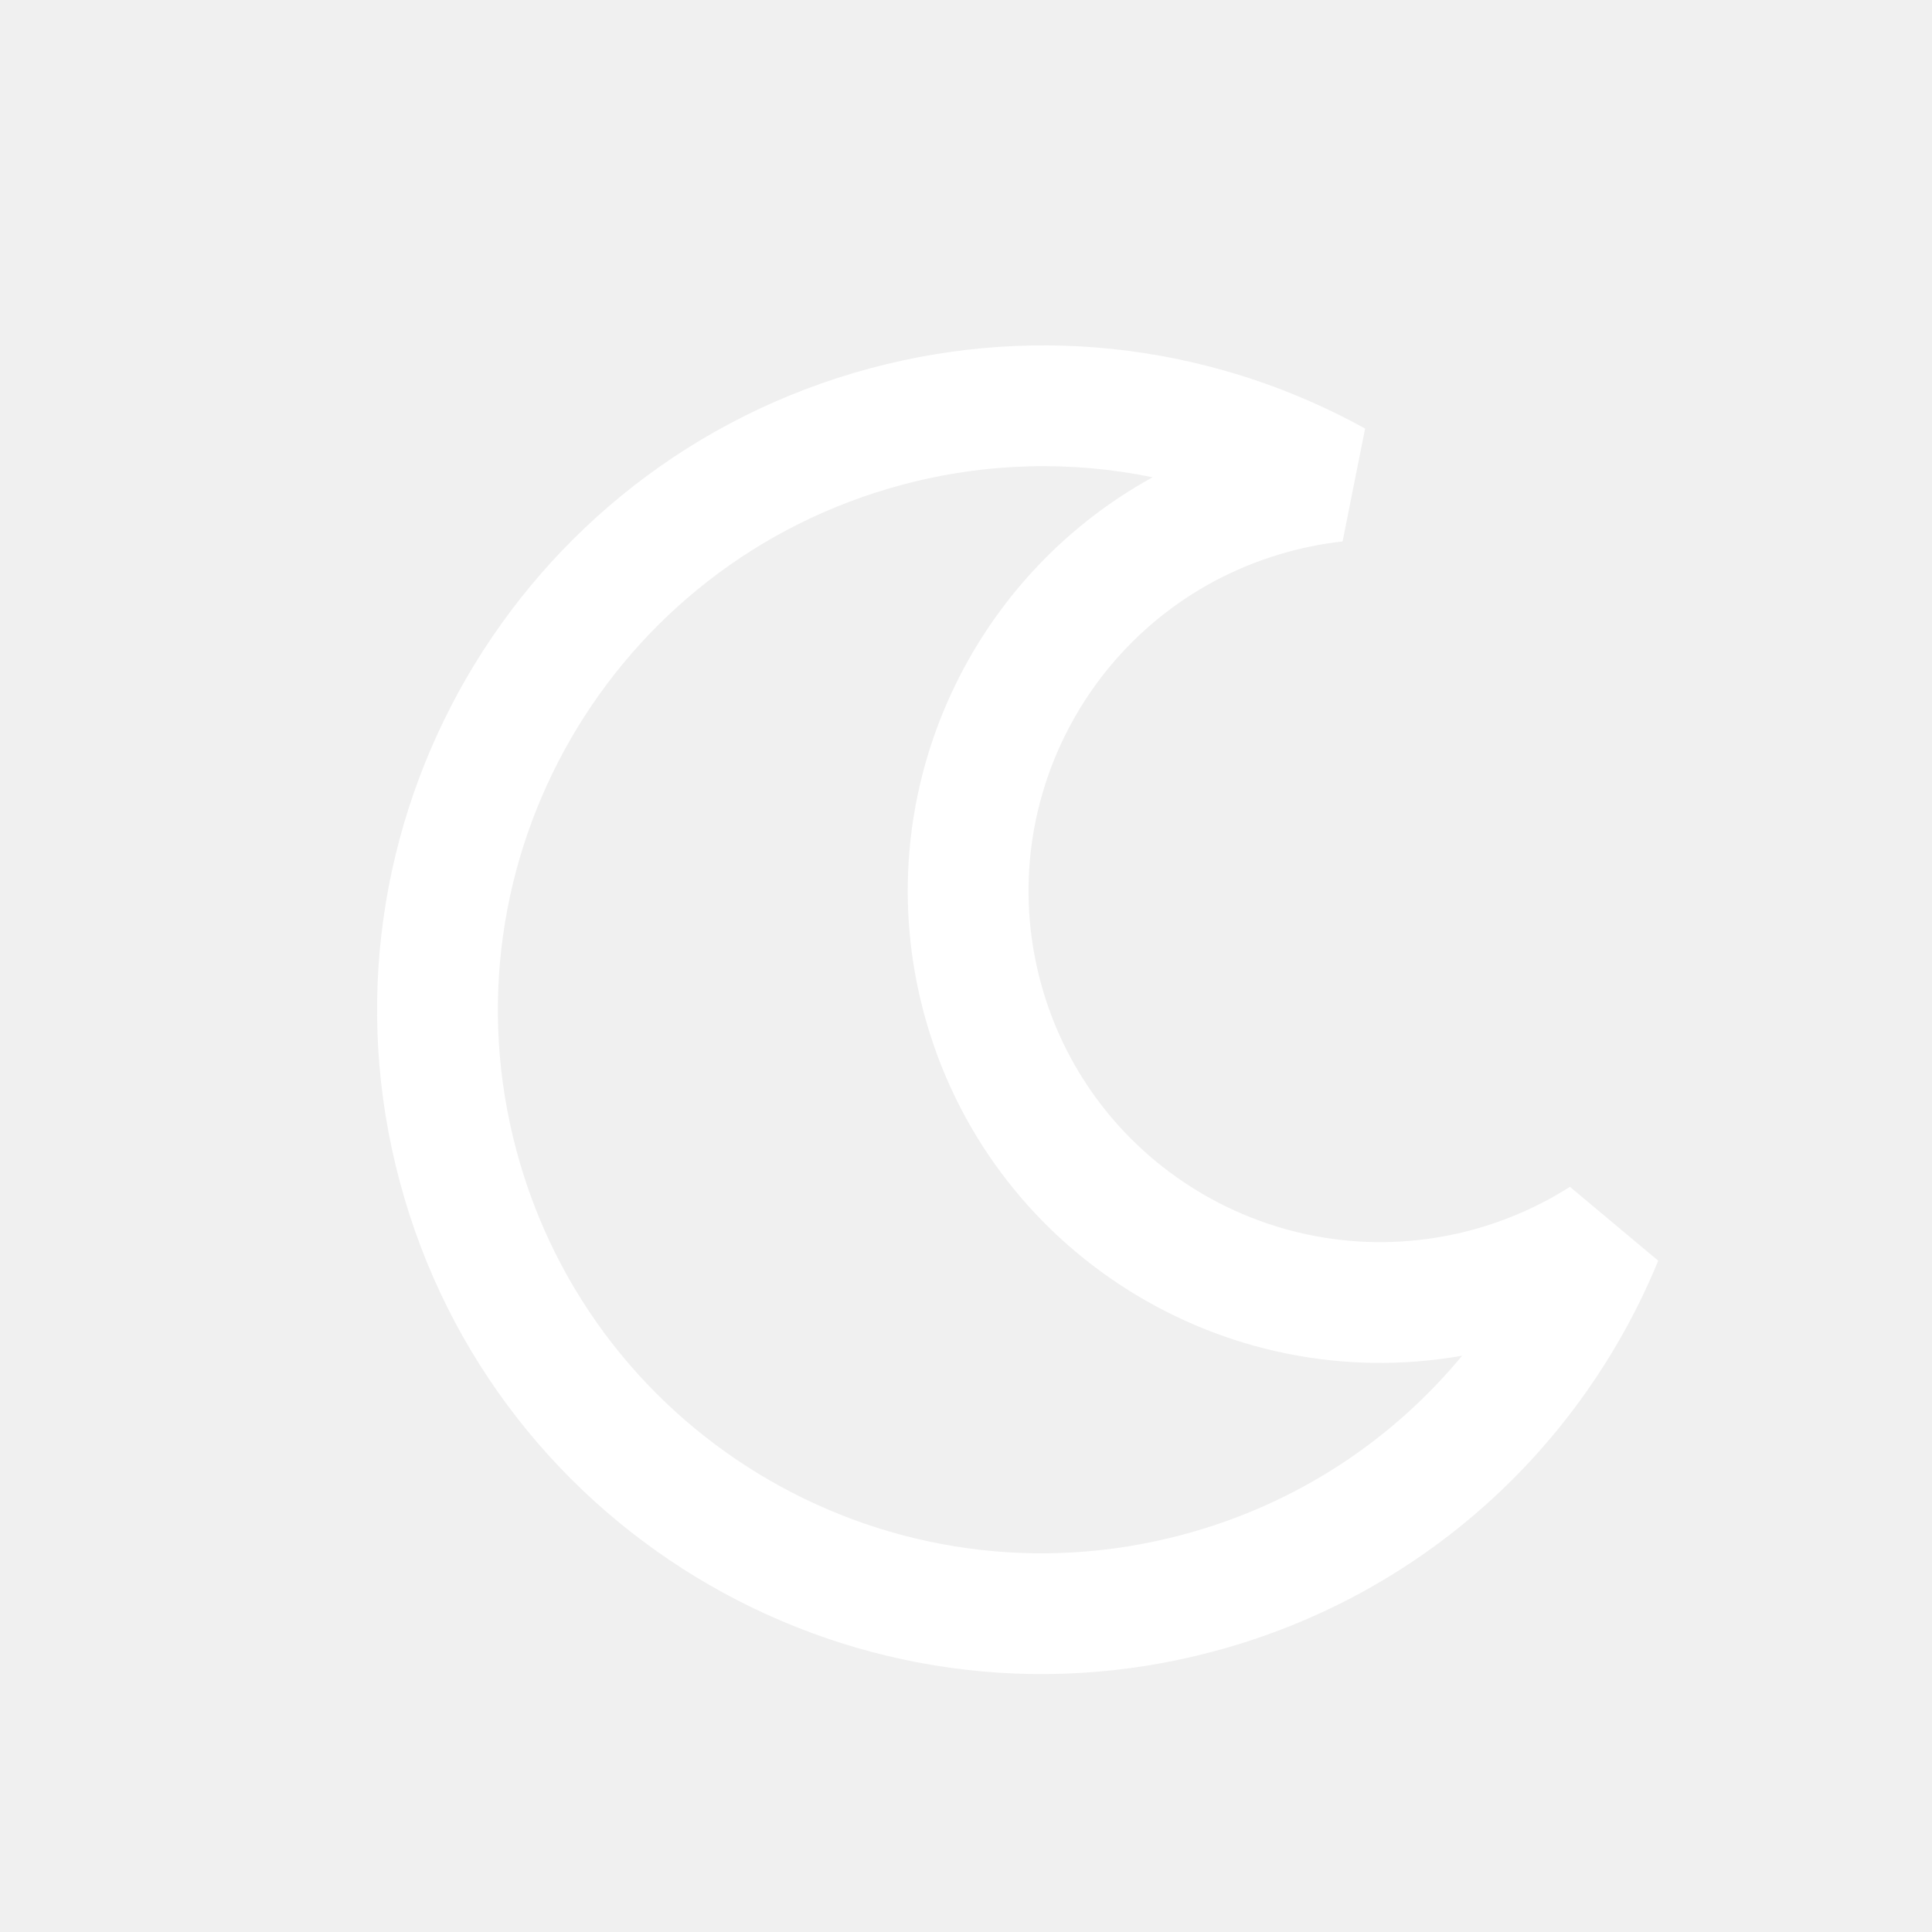
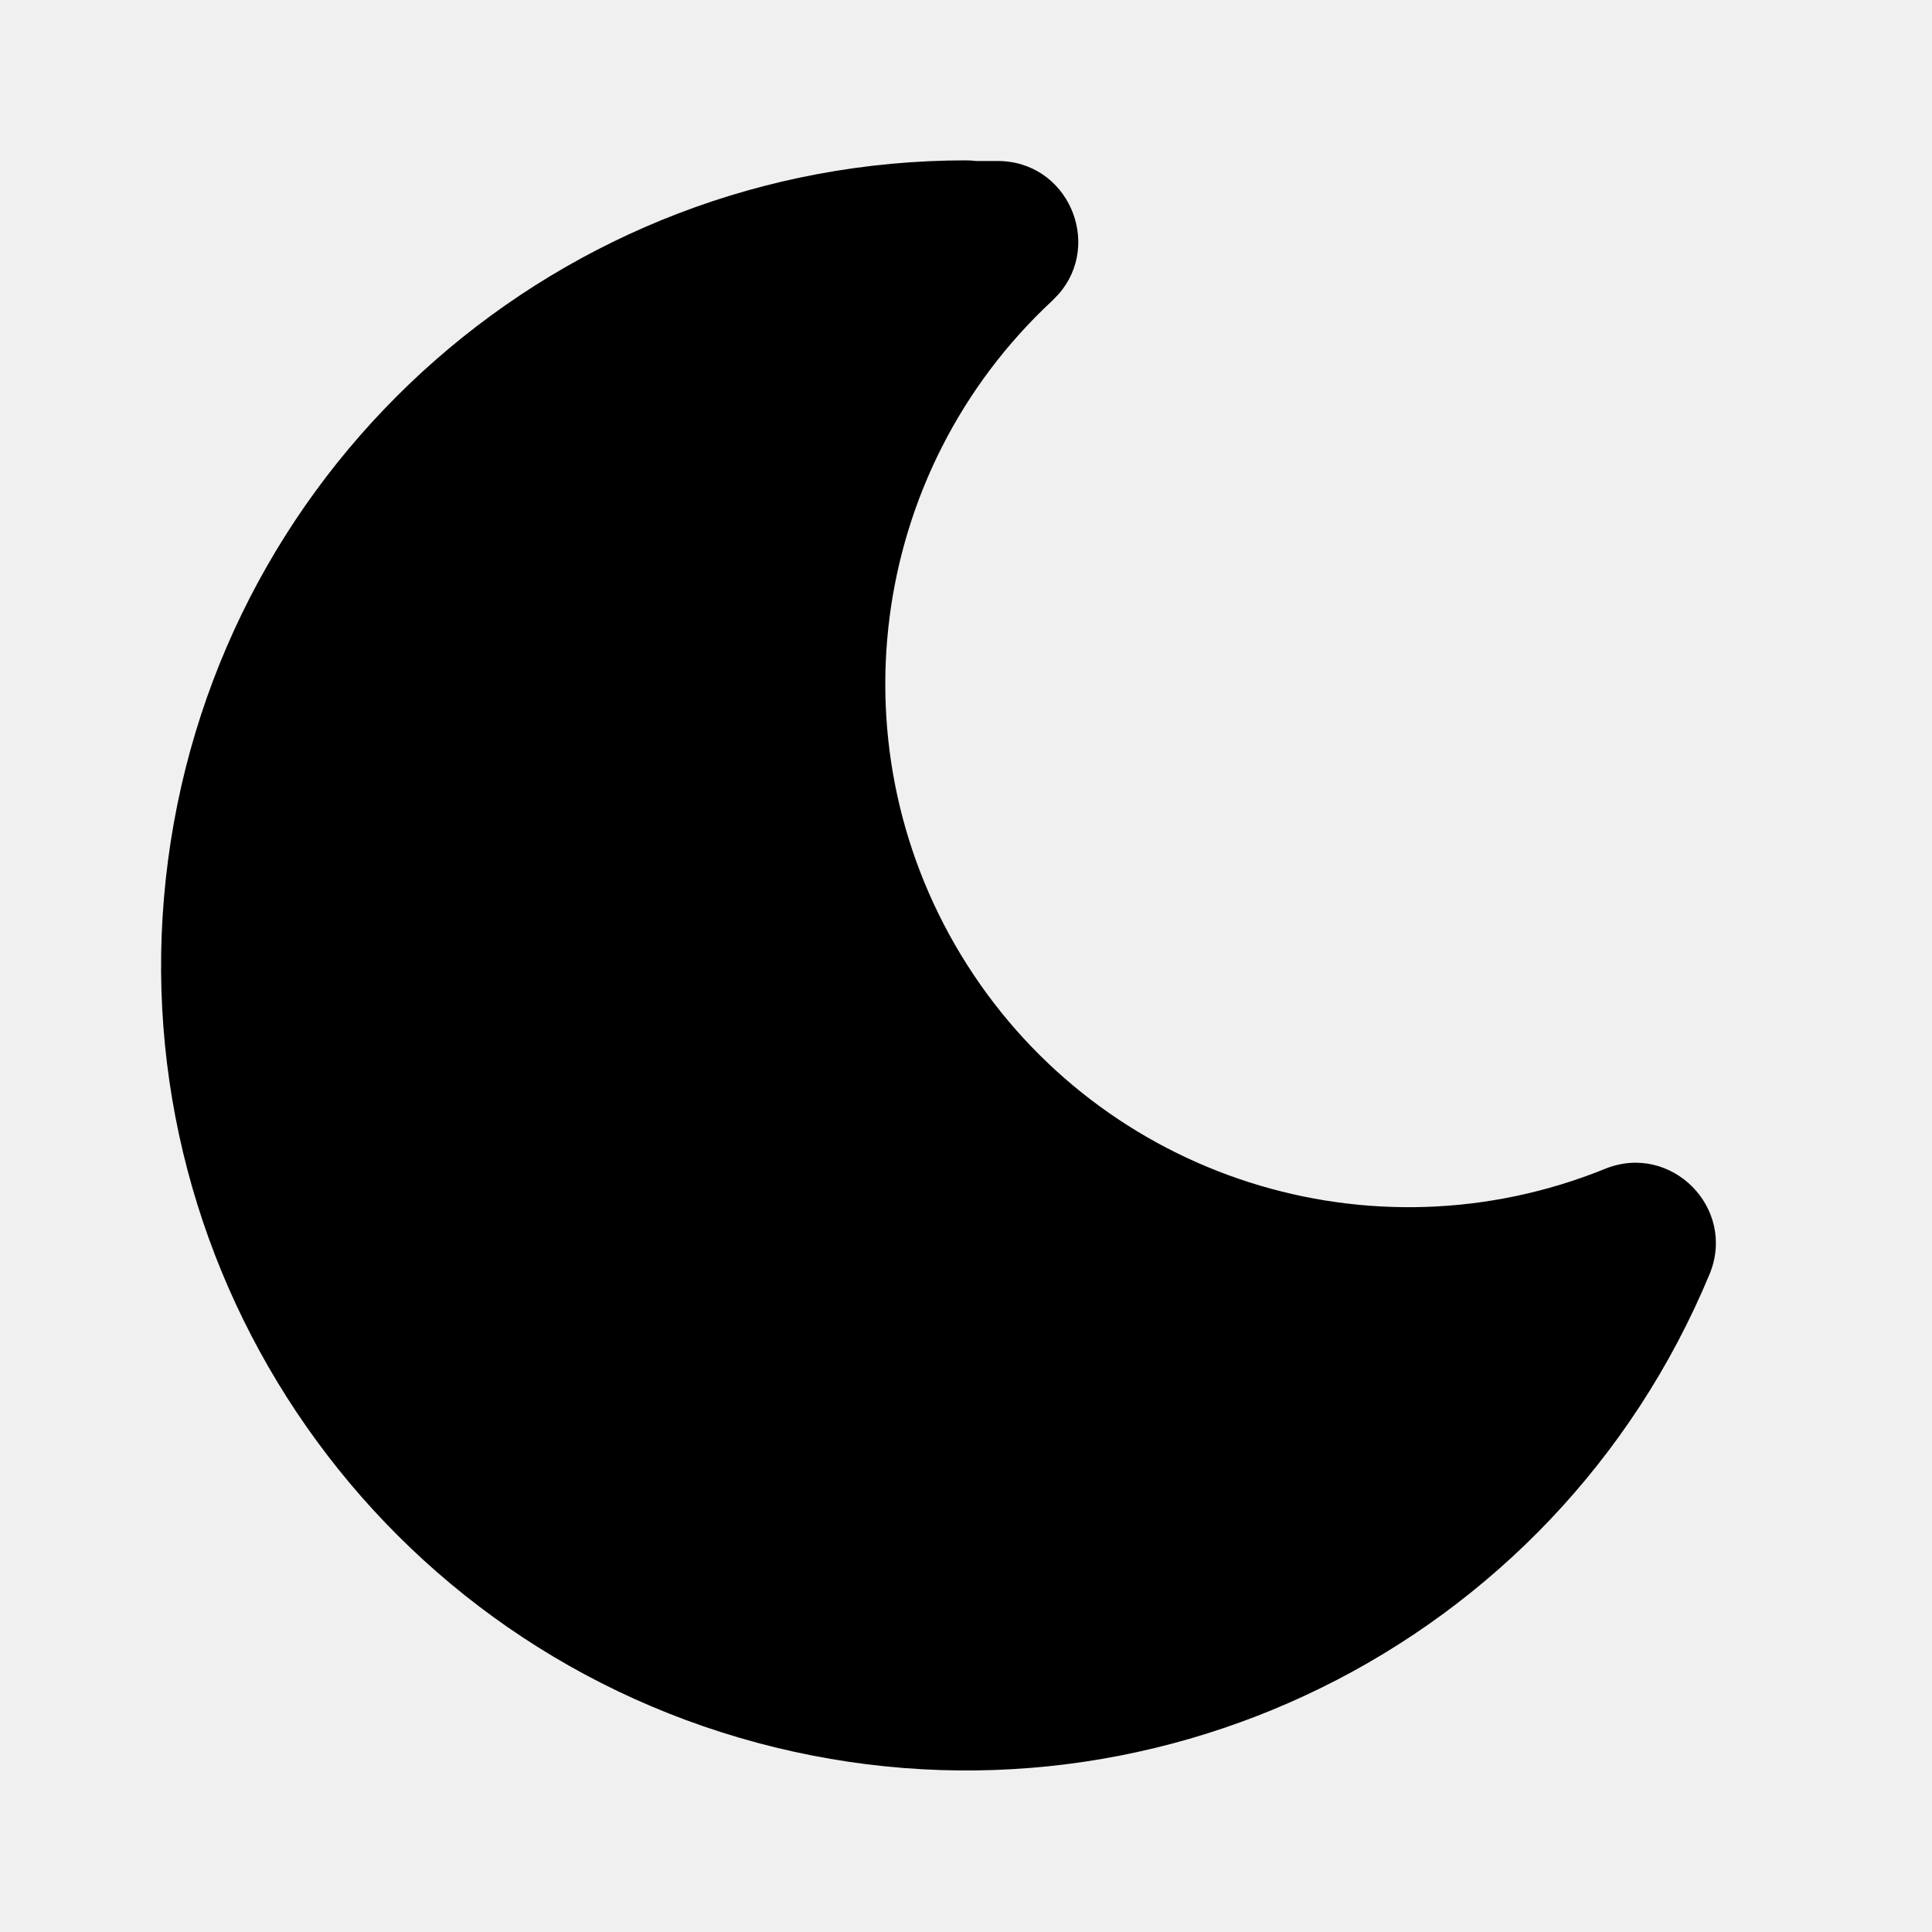
- <svg xmlns="http://www.w3.org/2000/svg" width="800px" height="800px" viewBox="0 0 24 24" fill="none">
-   <g id="SVGRepo_bgCarrier" stroke-width="0" />
-   <g id="SVGRepo_tracerCarrier" stroke-linecap="round" stroke-linejoin="round" />
-   <g id="SVGRepo_iconCarrier">
-     <path fill-rule="evenodd" clip-rule="evenodd" d="M11.203 6.023C7.593 6.991 5.451 10.695 6.416 14.294C7.38 17.894 11.087 20.031 14.697 19.063C16.11 18.685 17.297 17.888 18.163 16.841C15.197 17.365 12.271 15.546 11.477 12.585C10.764 9.924 12.005 7.2 14.318 5.929C13.319 5.723 12.257 5.741 11.203 6.023ZM4.967 14.682C3.787 10.28 6.407 5.756 10.815 4.574C12.968 3.998 15.152 4.325 16.958 5.324L16.678 6.726C16.46 6.75 16.241 6.791 16.022 6.85C13.687 7.475 12.303 9.87 12.926 12.197C13.55 14.523 15.946 15.905 18.281 15.28C18.726 15.16 19.135 14.977 19.502 14.743L20.599 15.661C19.654 17.963 17.68 19.817 15.085 20.512C10.678 21.693 6.146 19.085 4.967 14.682Z" fill="#ffffff" />
-   </g>
+ <svg xmlns="http://www.w3.org/2000/svg" width="24" height="24" viewBox="0 0 24 24" fill="currentColor" class="icon icon-tabler icons-tabler-filled icon-tabler-moon">
+   <path stroke="none" d="M0 0h24v24H0z" fill="none" />
+   <path d="M12 1.992a10 10 0 1 0 9.236 13.838c.341 -.82 -.476 -1.644 -1.298 -1.31a6.5 6.5 0 0 1 -6.864 -10.787l.077 -.08c.551 -.63 .113 -1.653 -.758 -1.653h-.266l-.068 -.006l-.06 -.002z" />
</svg>
